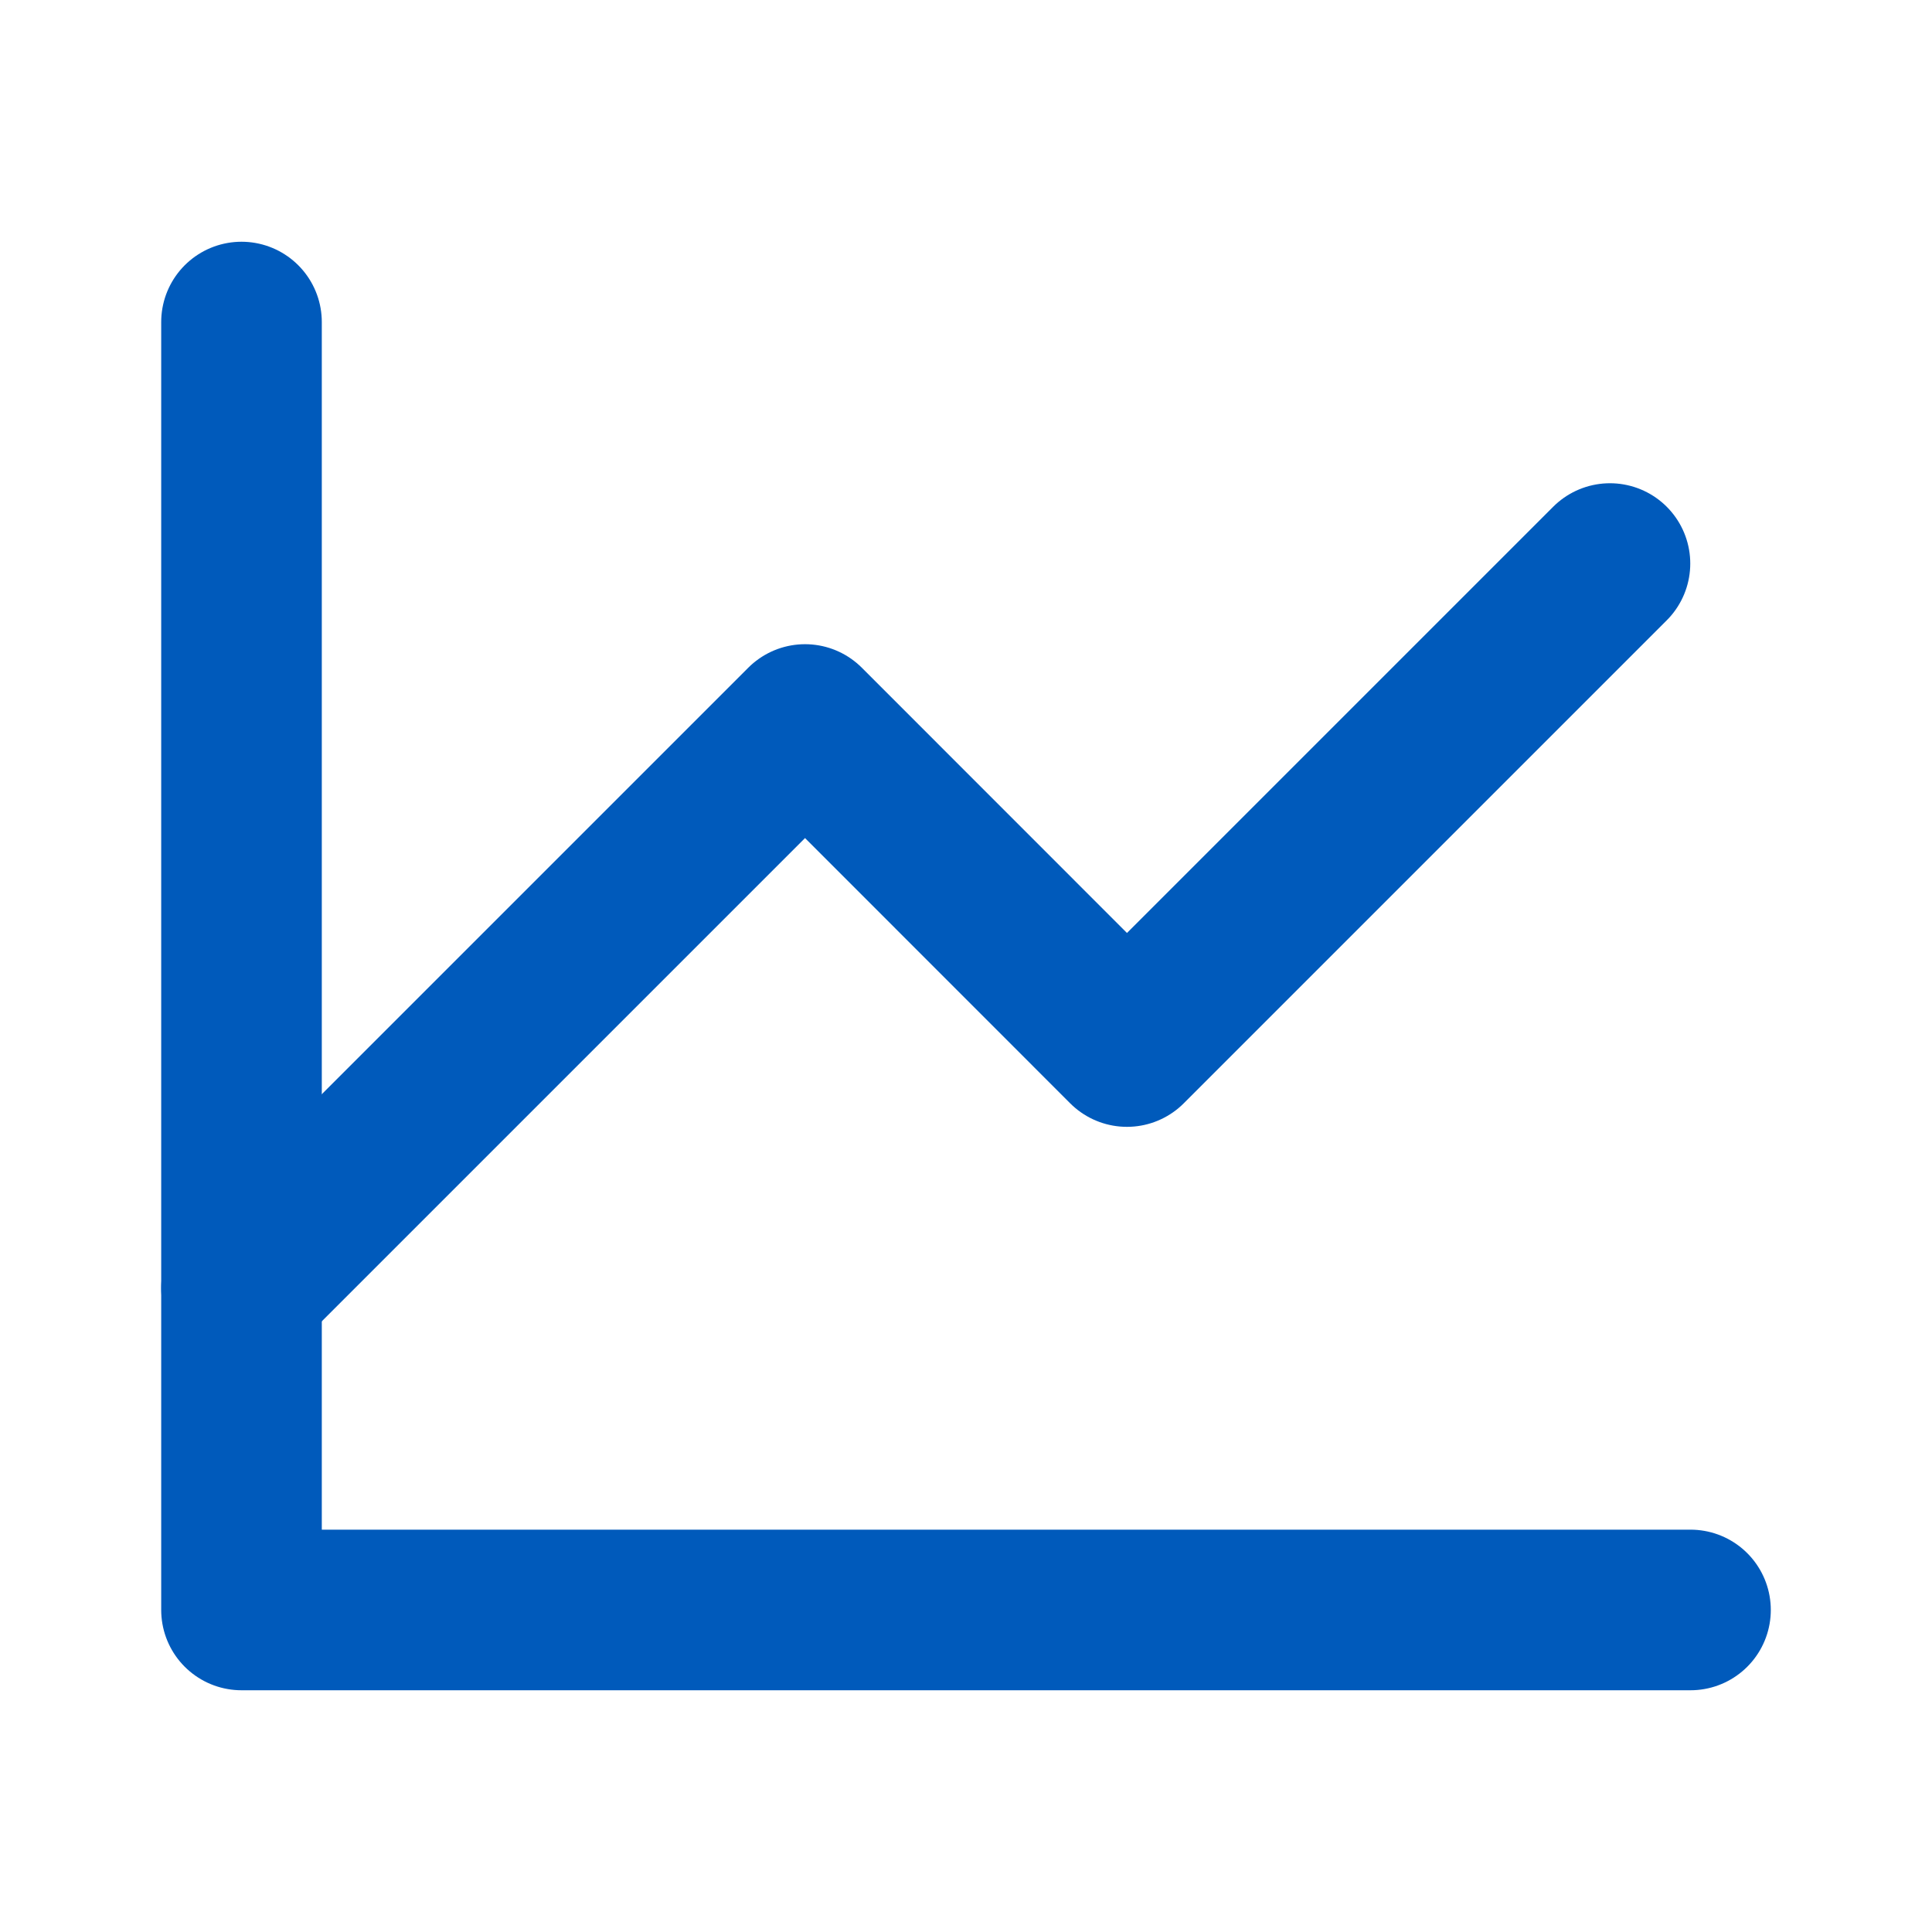
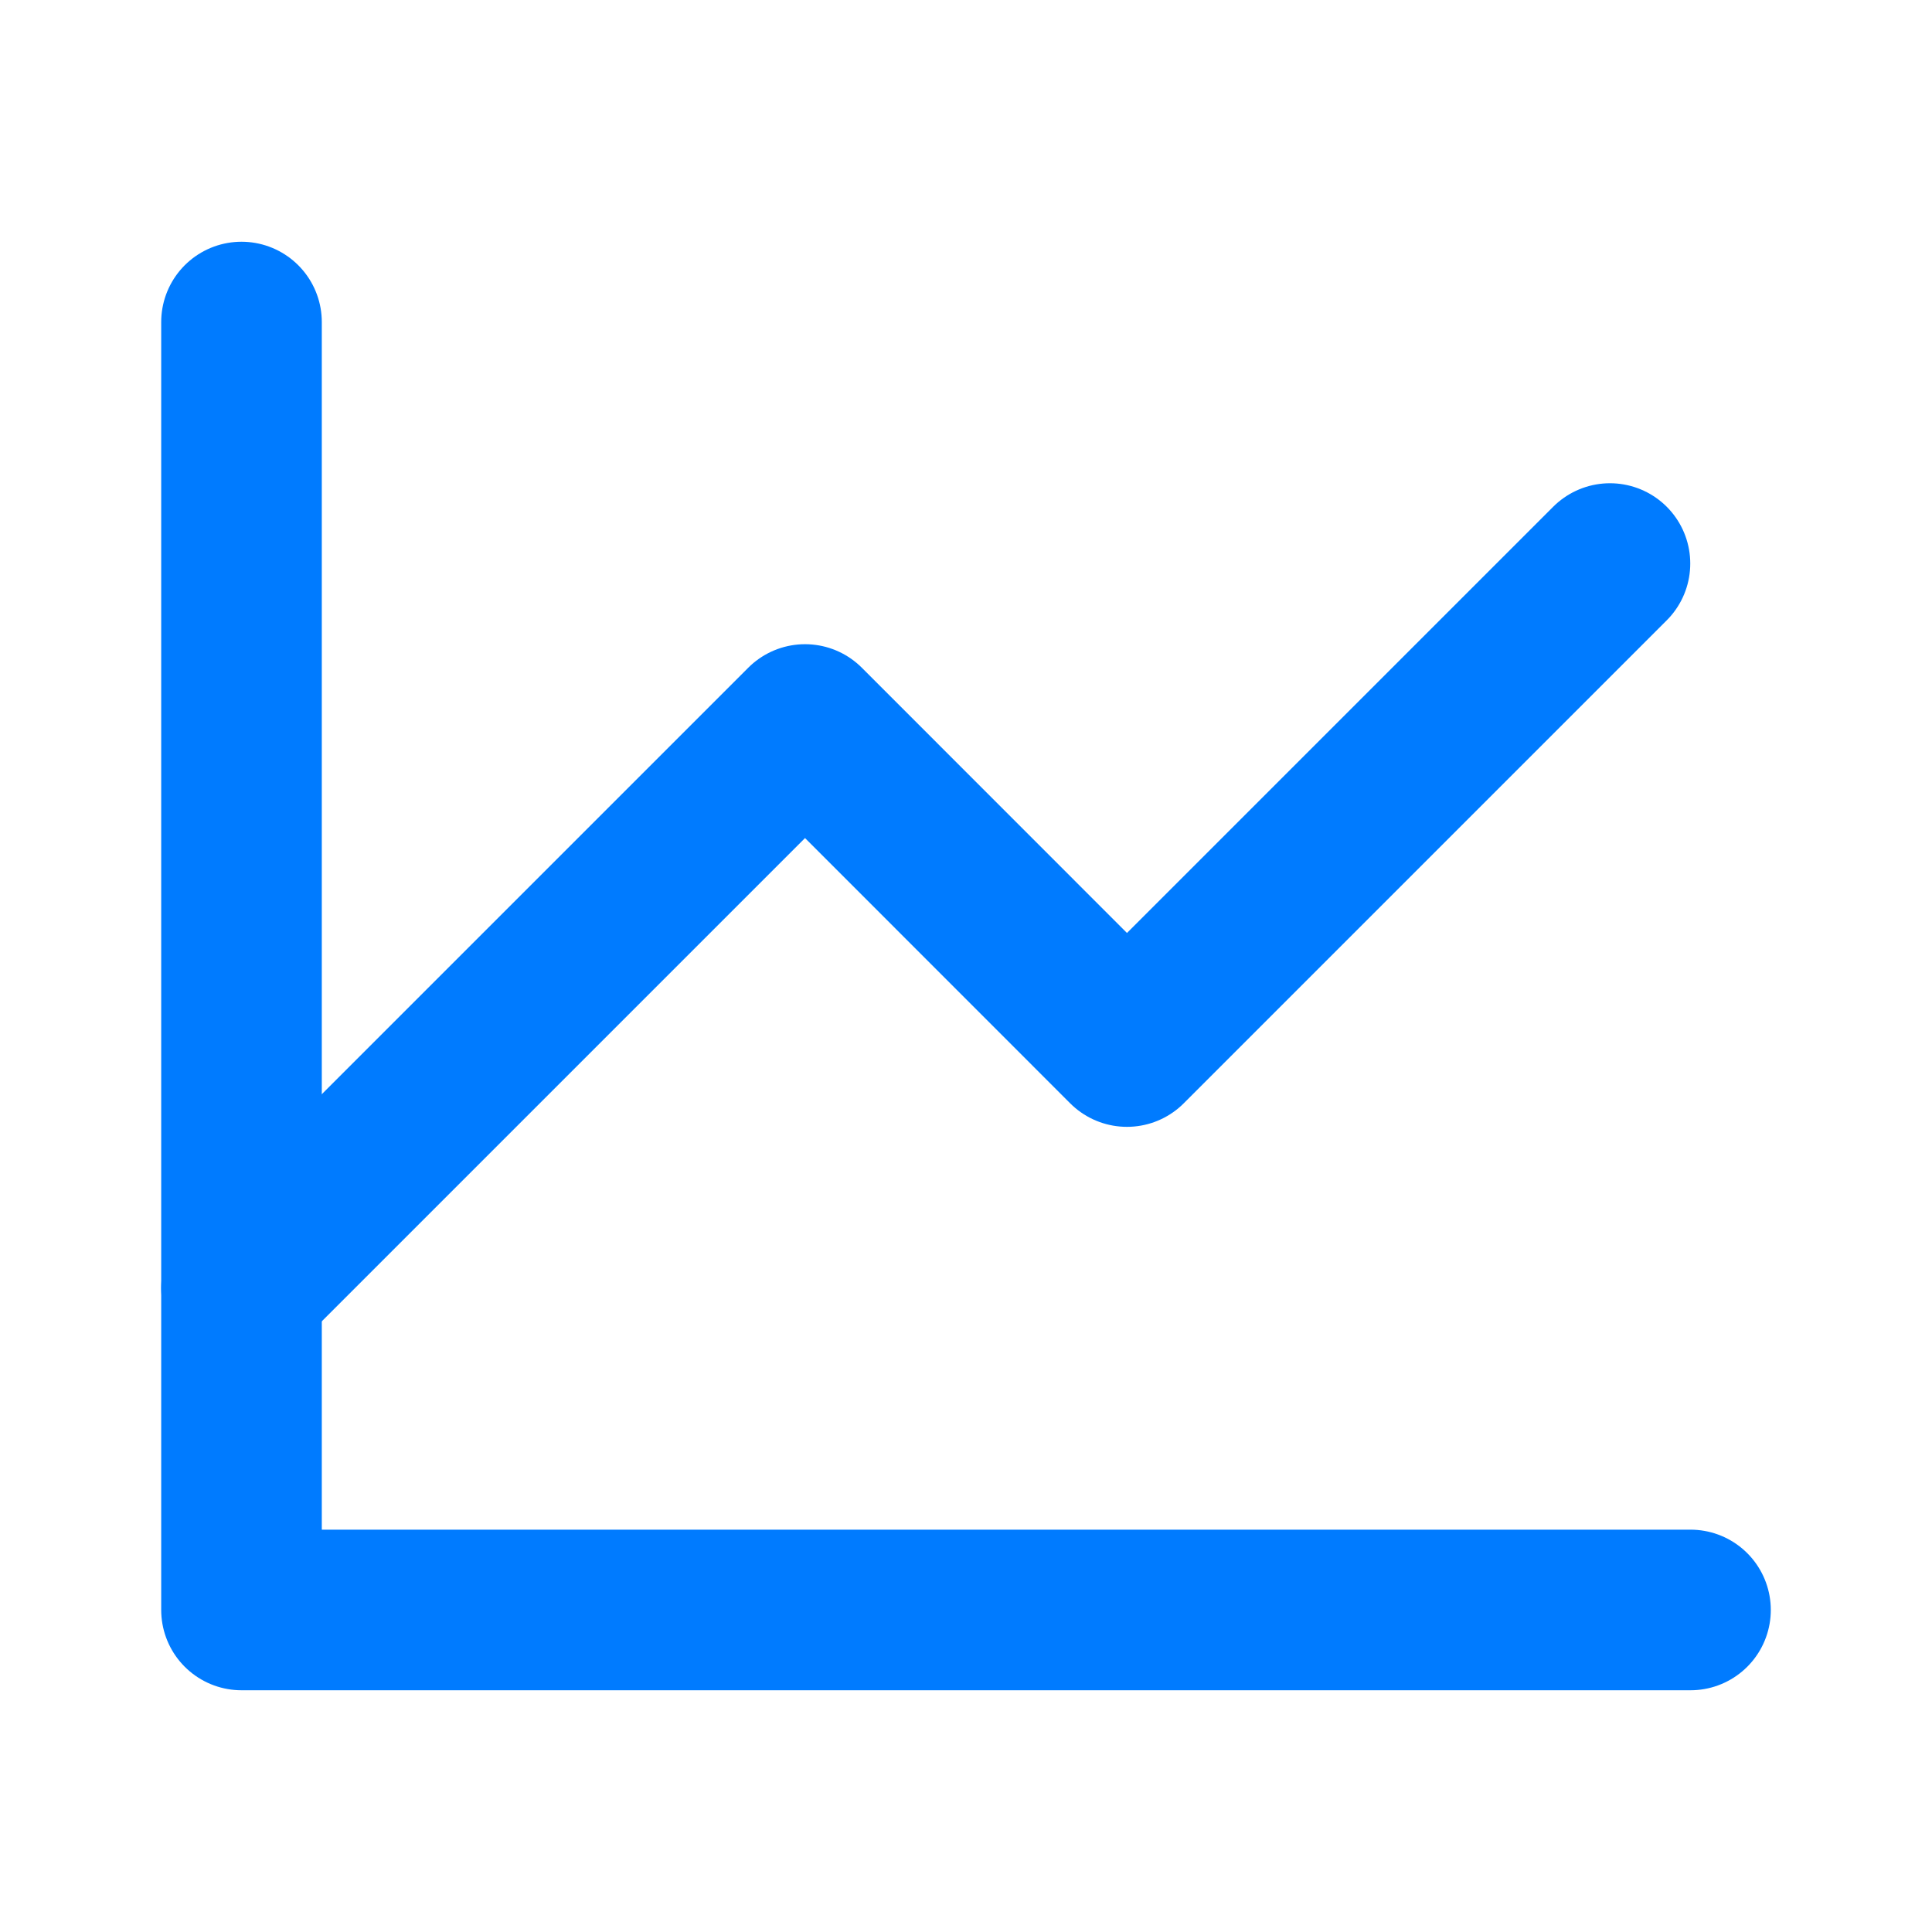
<svg xmlns="http://www.w3.org/2000/svg" width="16" height="16" viewBox="0 0 16 16" fill="none">
-   <path d="M14 13.333H2V2.667" stroke="#005ABB" stroke-width="1.33" stroke-linecap="round" stroke-linejoin="round" />
-   <path d="M13.333 4.667 9.333 8.667 6.667 6 2 10.667" stroke="#005ABB" stroke-width="1.33" stroke-linecap="round" stroke-linejoin="round" />
+   <path d="M14 13.333H2V2.667" stroke="#007BFF" stroke-width="1.33" stroke-linecap="round" stroke-linejoin="round" />
+   <path d="M13.333 4.667 9.333 8.667 6.667 6 2 10.667" stroke="#007BFF" stroke-width="1.33" stroke-linecap="round" stroke-linejoin="round" />
</svg>
